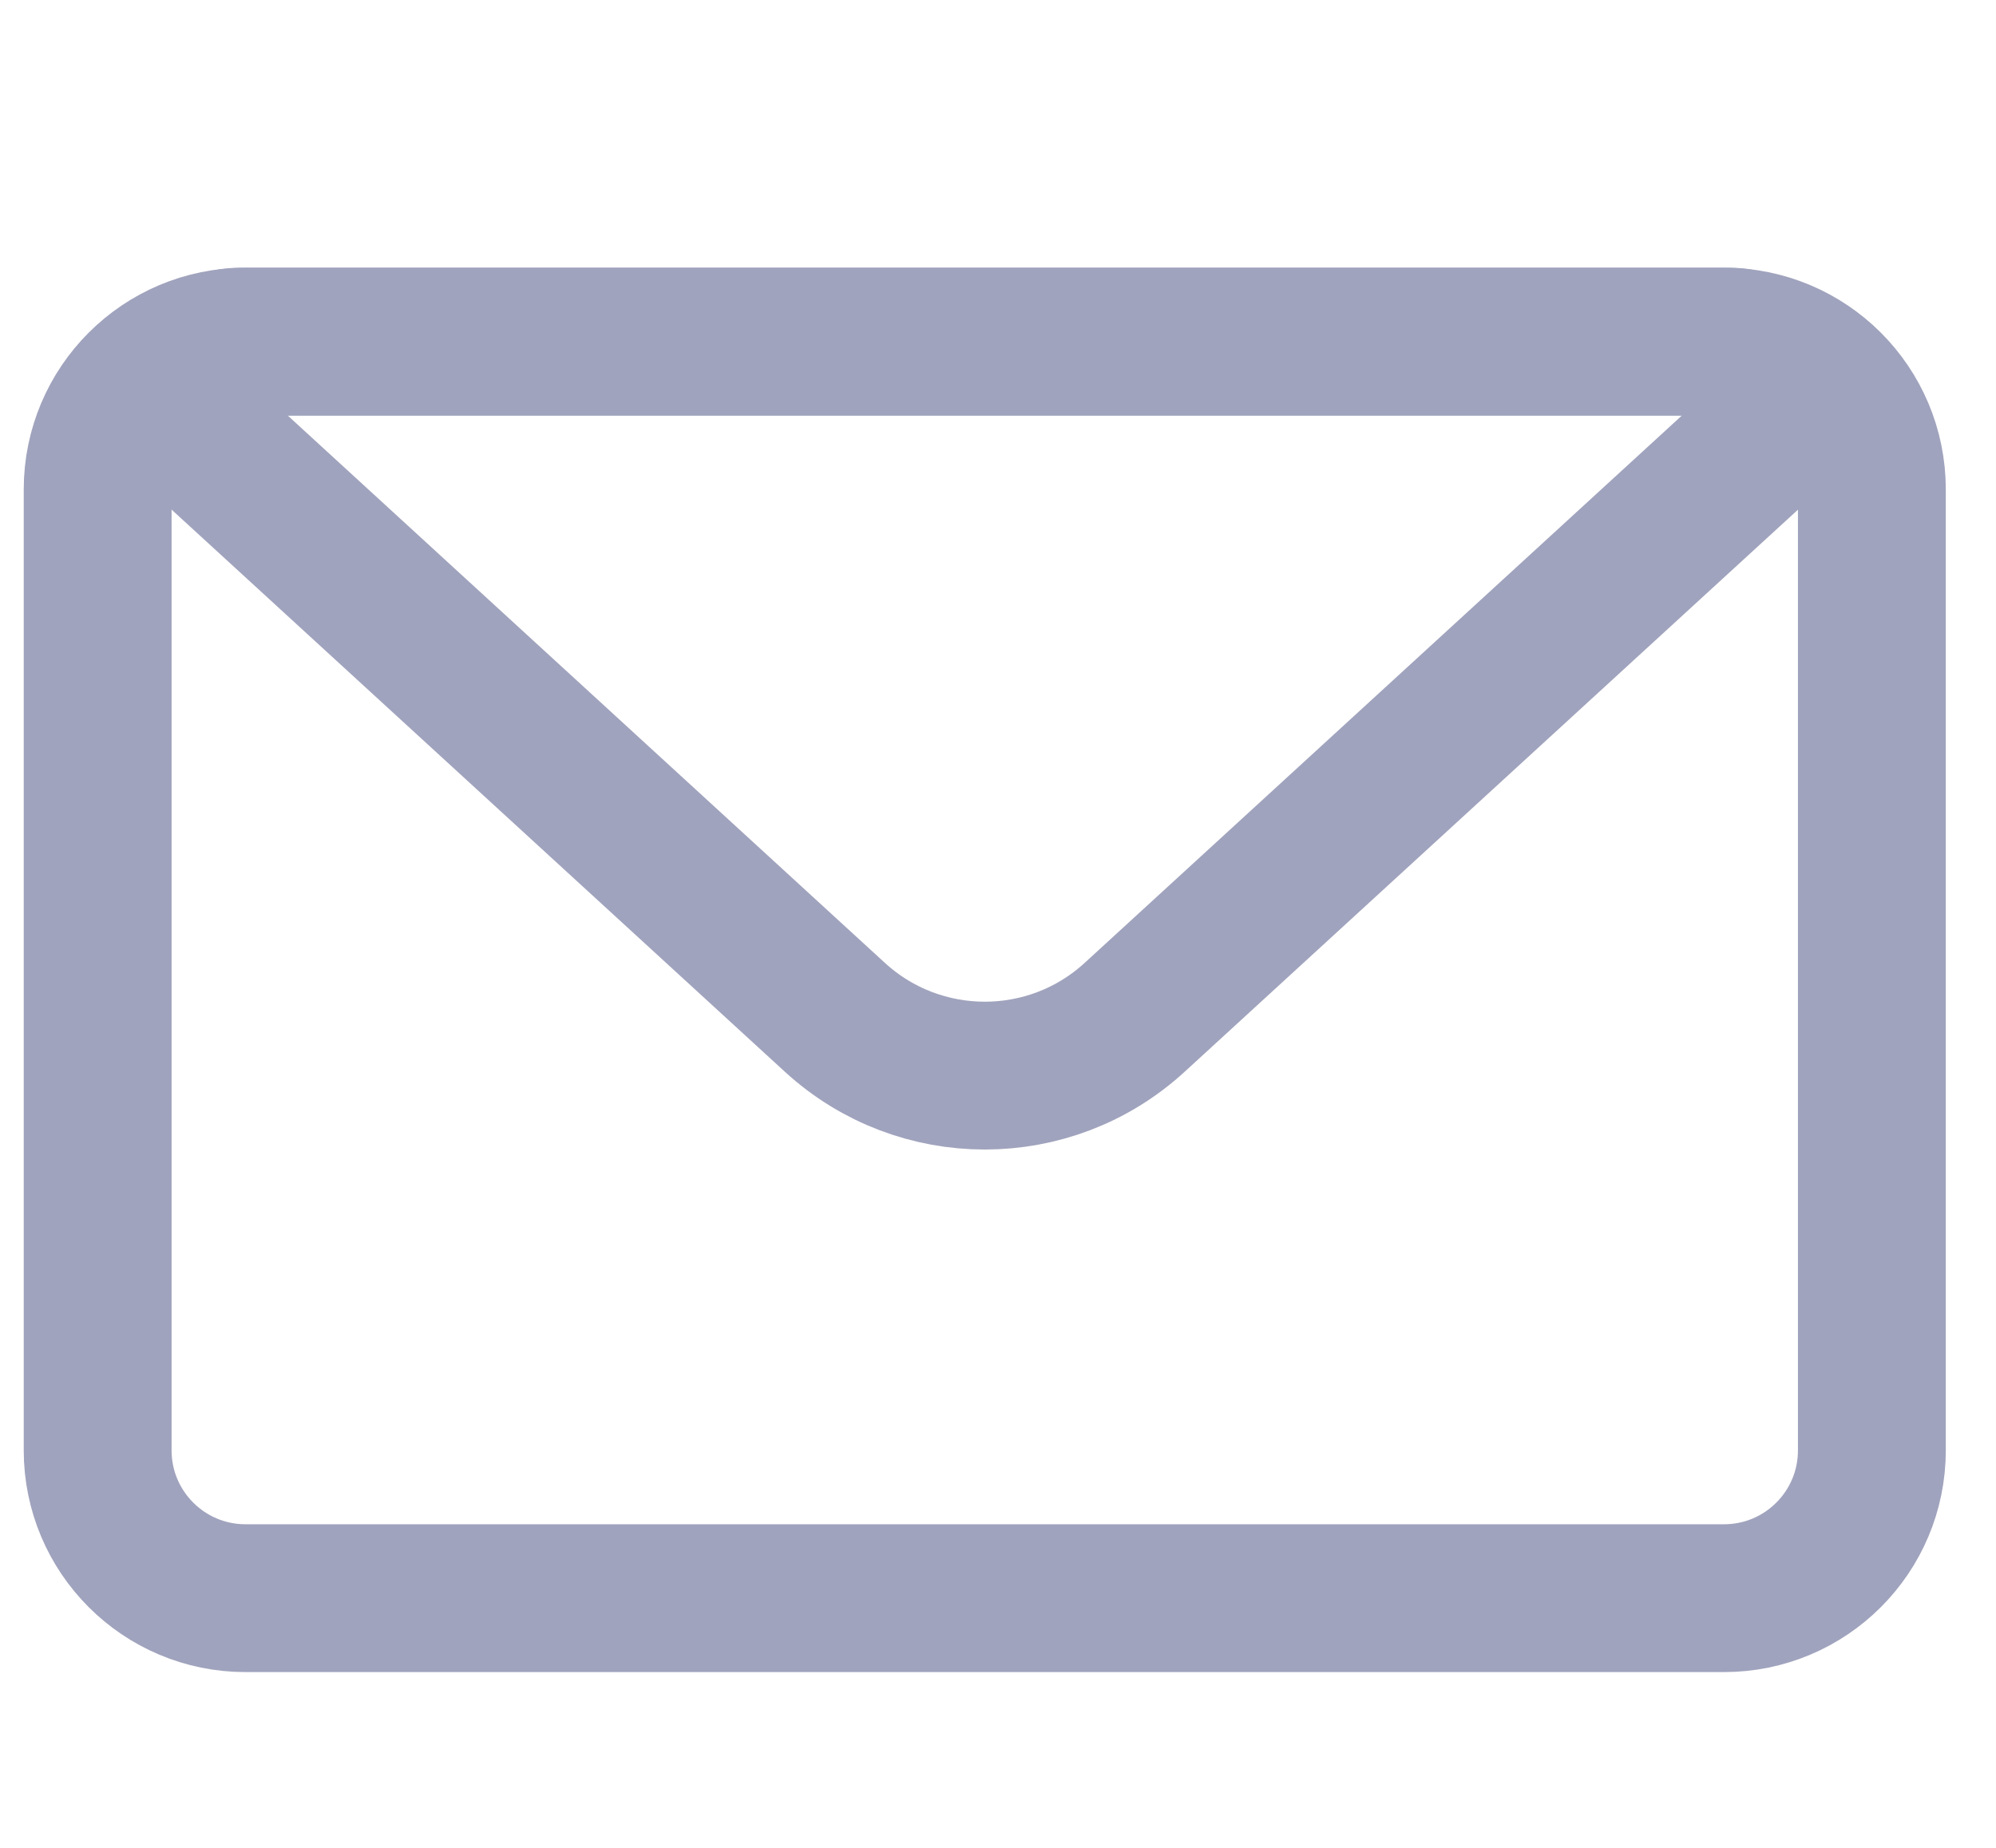
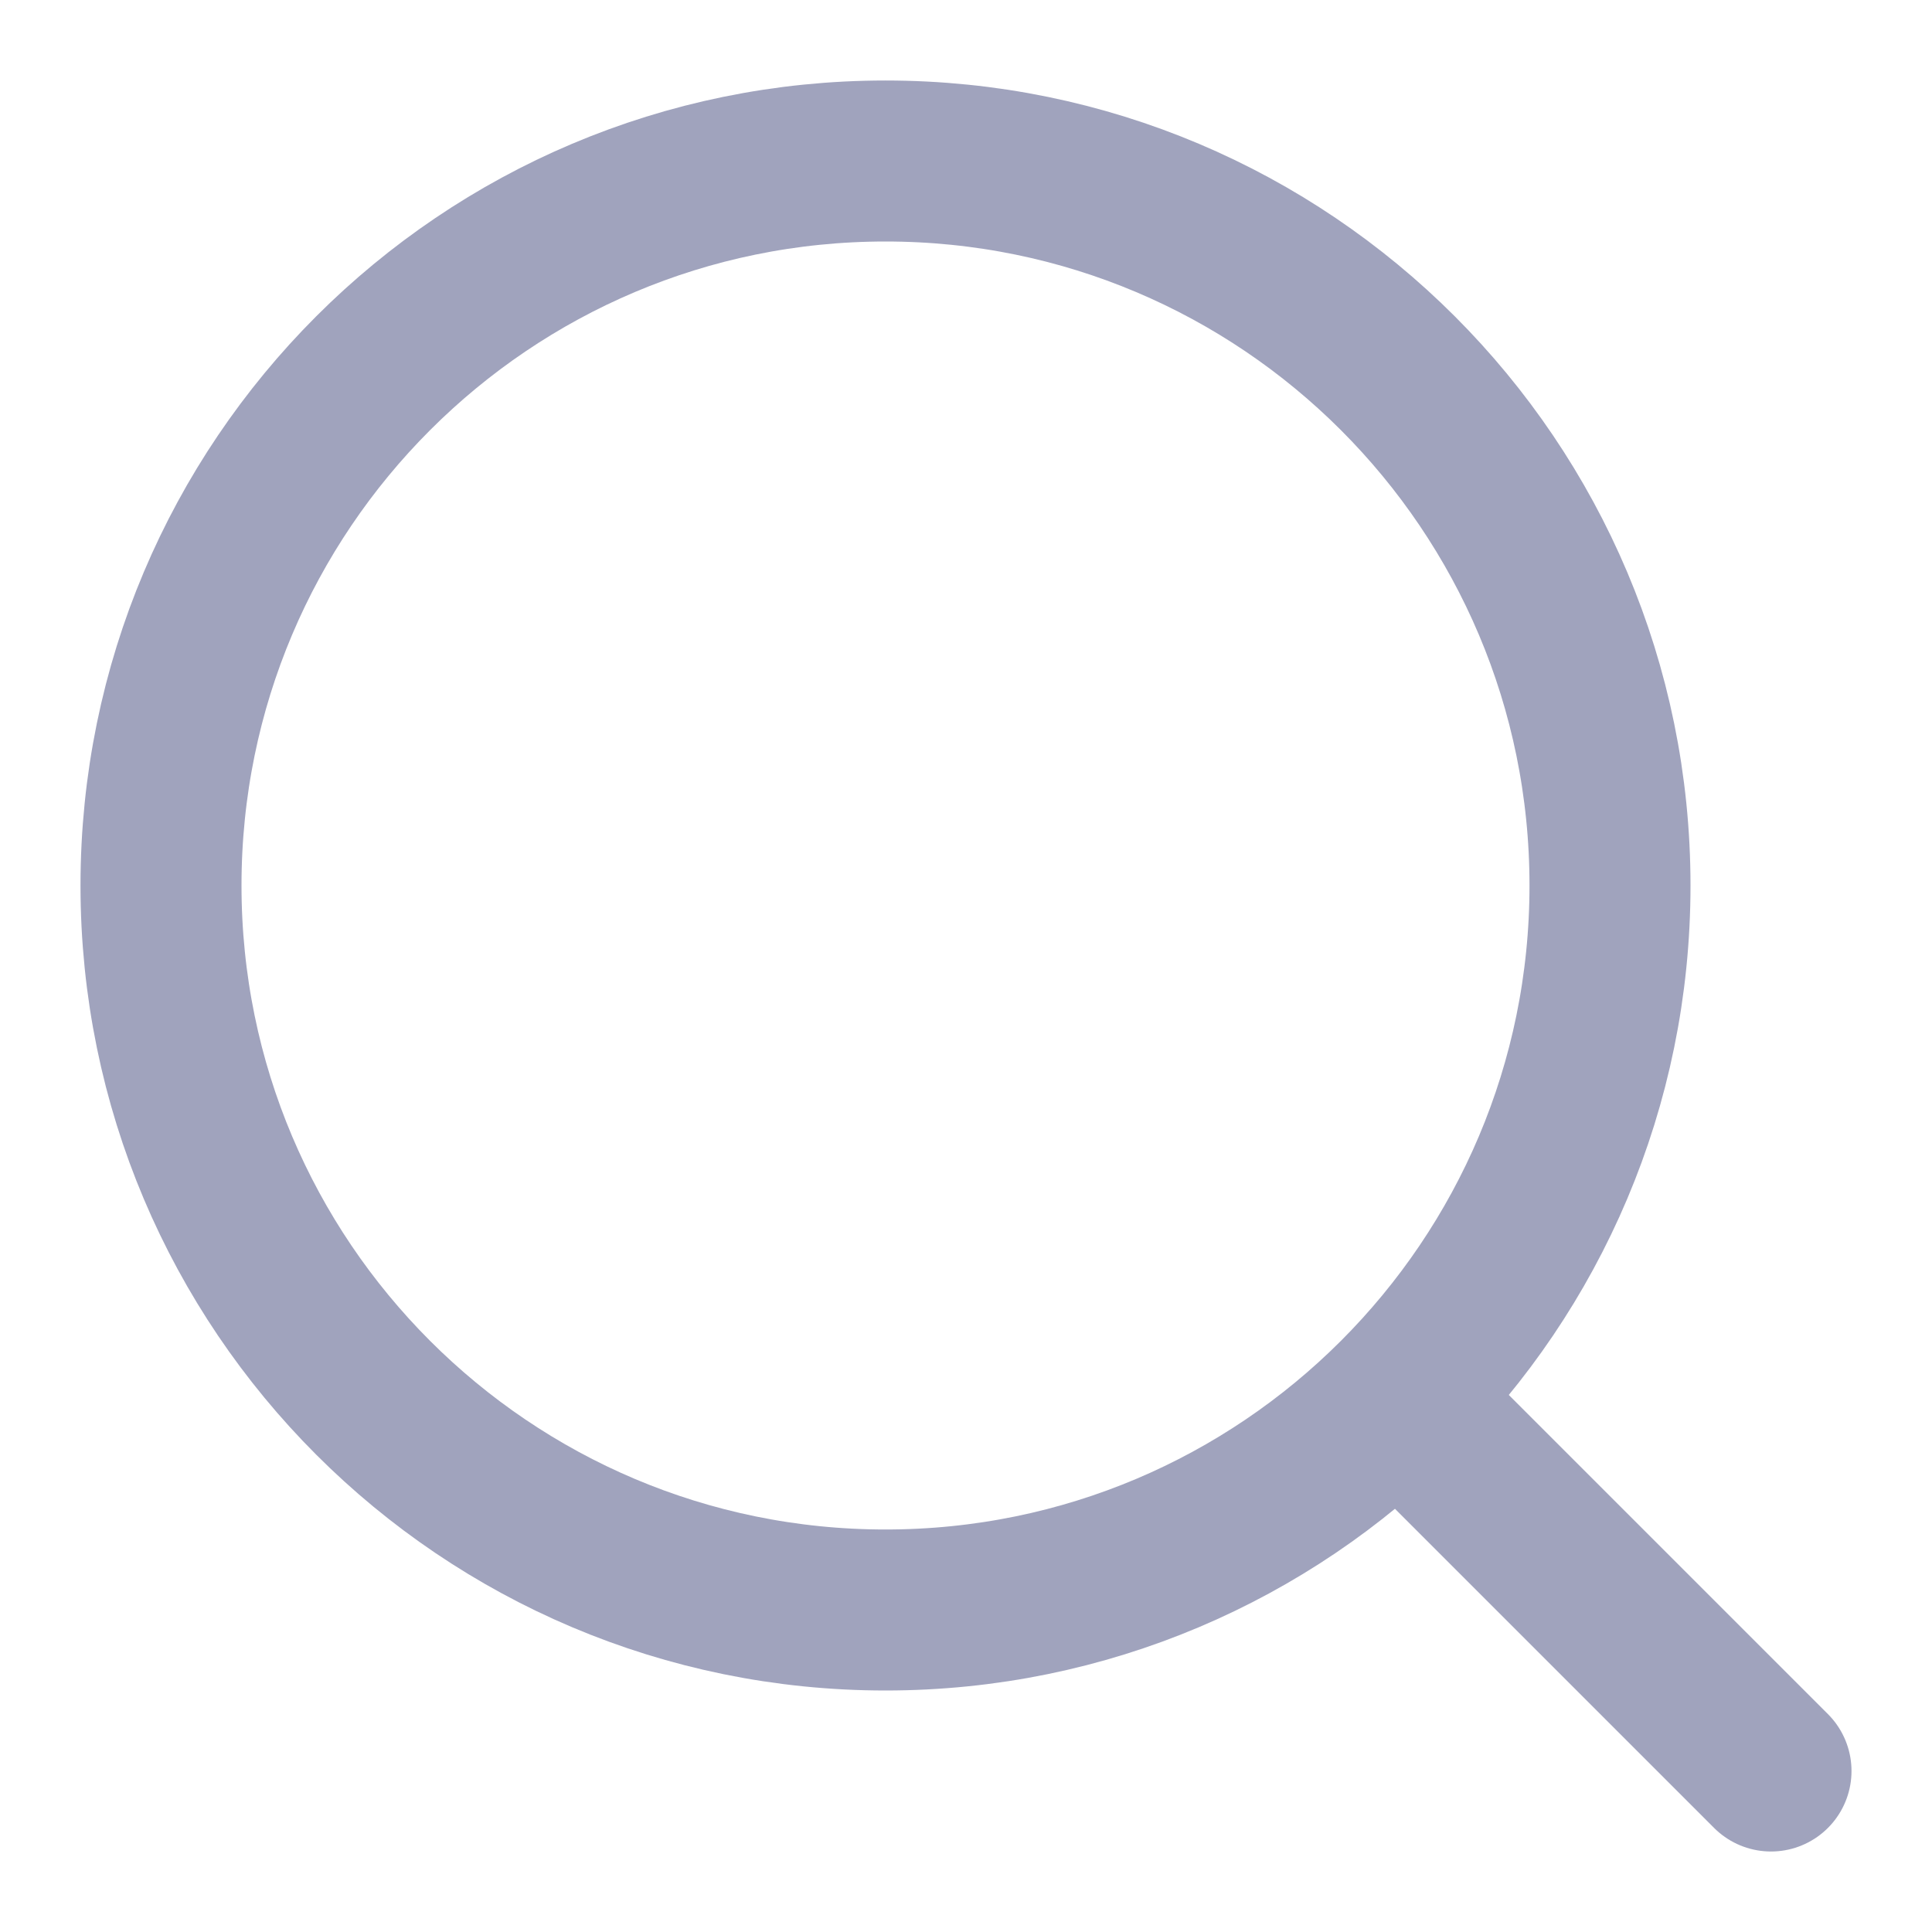
- <svg xmlns="http://www.w3.org/2000/svg" width="27" height="25" viewBox="0 0 27 25" fill="none">
-   <path d="M1.321 6.622C1.321 5.517 2.217 4.622 3.321 4.622H23.321C24.426 4.622 25.321 5.517 25.321 6.622V19.622C25.321 20.727 24.426 21.622 23.321 21.622H3.321C2.217 21.622 1.321 20.727 1.321 19.622V6.622Z" stroke="#A0A3BD" stroke-width="2" stroke-linejoin="round" />
-   <path d="M2.743 5.925C2.238 5.463 2.565 4.622 3.249 4.622H23.393C24.077 4.622 24.404 5.463 23.9 5.925L15.348 13.764C14.202 14.815 12.441 14.815 11.294 13.764L2.743 5.925Z" stroke="#A0A3BD" stroke-width="2" stroke-linejoin="round" />
+ <svg xmlns="http://www.w3.org/2000/svg" width="24" height="24" viewBox="0 0 24 24" fill="none">
+   <path d="M11 20C15.971 20 20 15.971 20 11C20 6.029 15.971 2 11 2C6.029 2 2 6.029 2 11C2 15.971 6.029 20 11 20Z" stroke="#A0A3BD" stroke-width="2" stroke-linecap="round" stroke-linejoin="round" />
+   <path d="M22 22L18 18" stroke="#A0A3BD" stroke-width="2" stroke-linecap="round" stroke-linejoin="round" />
</svg>
